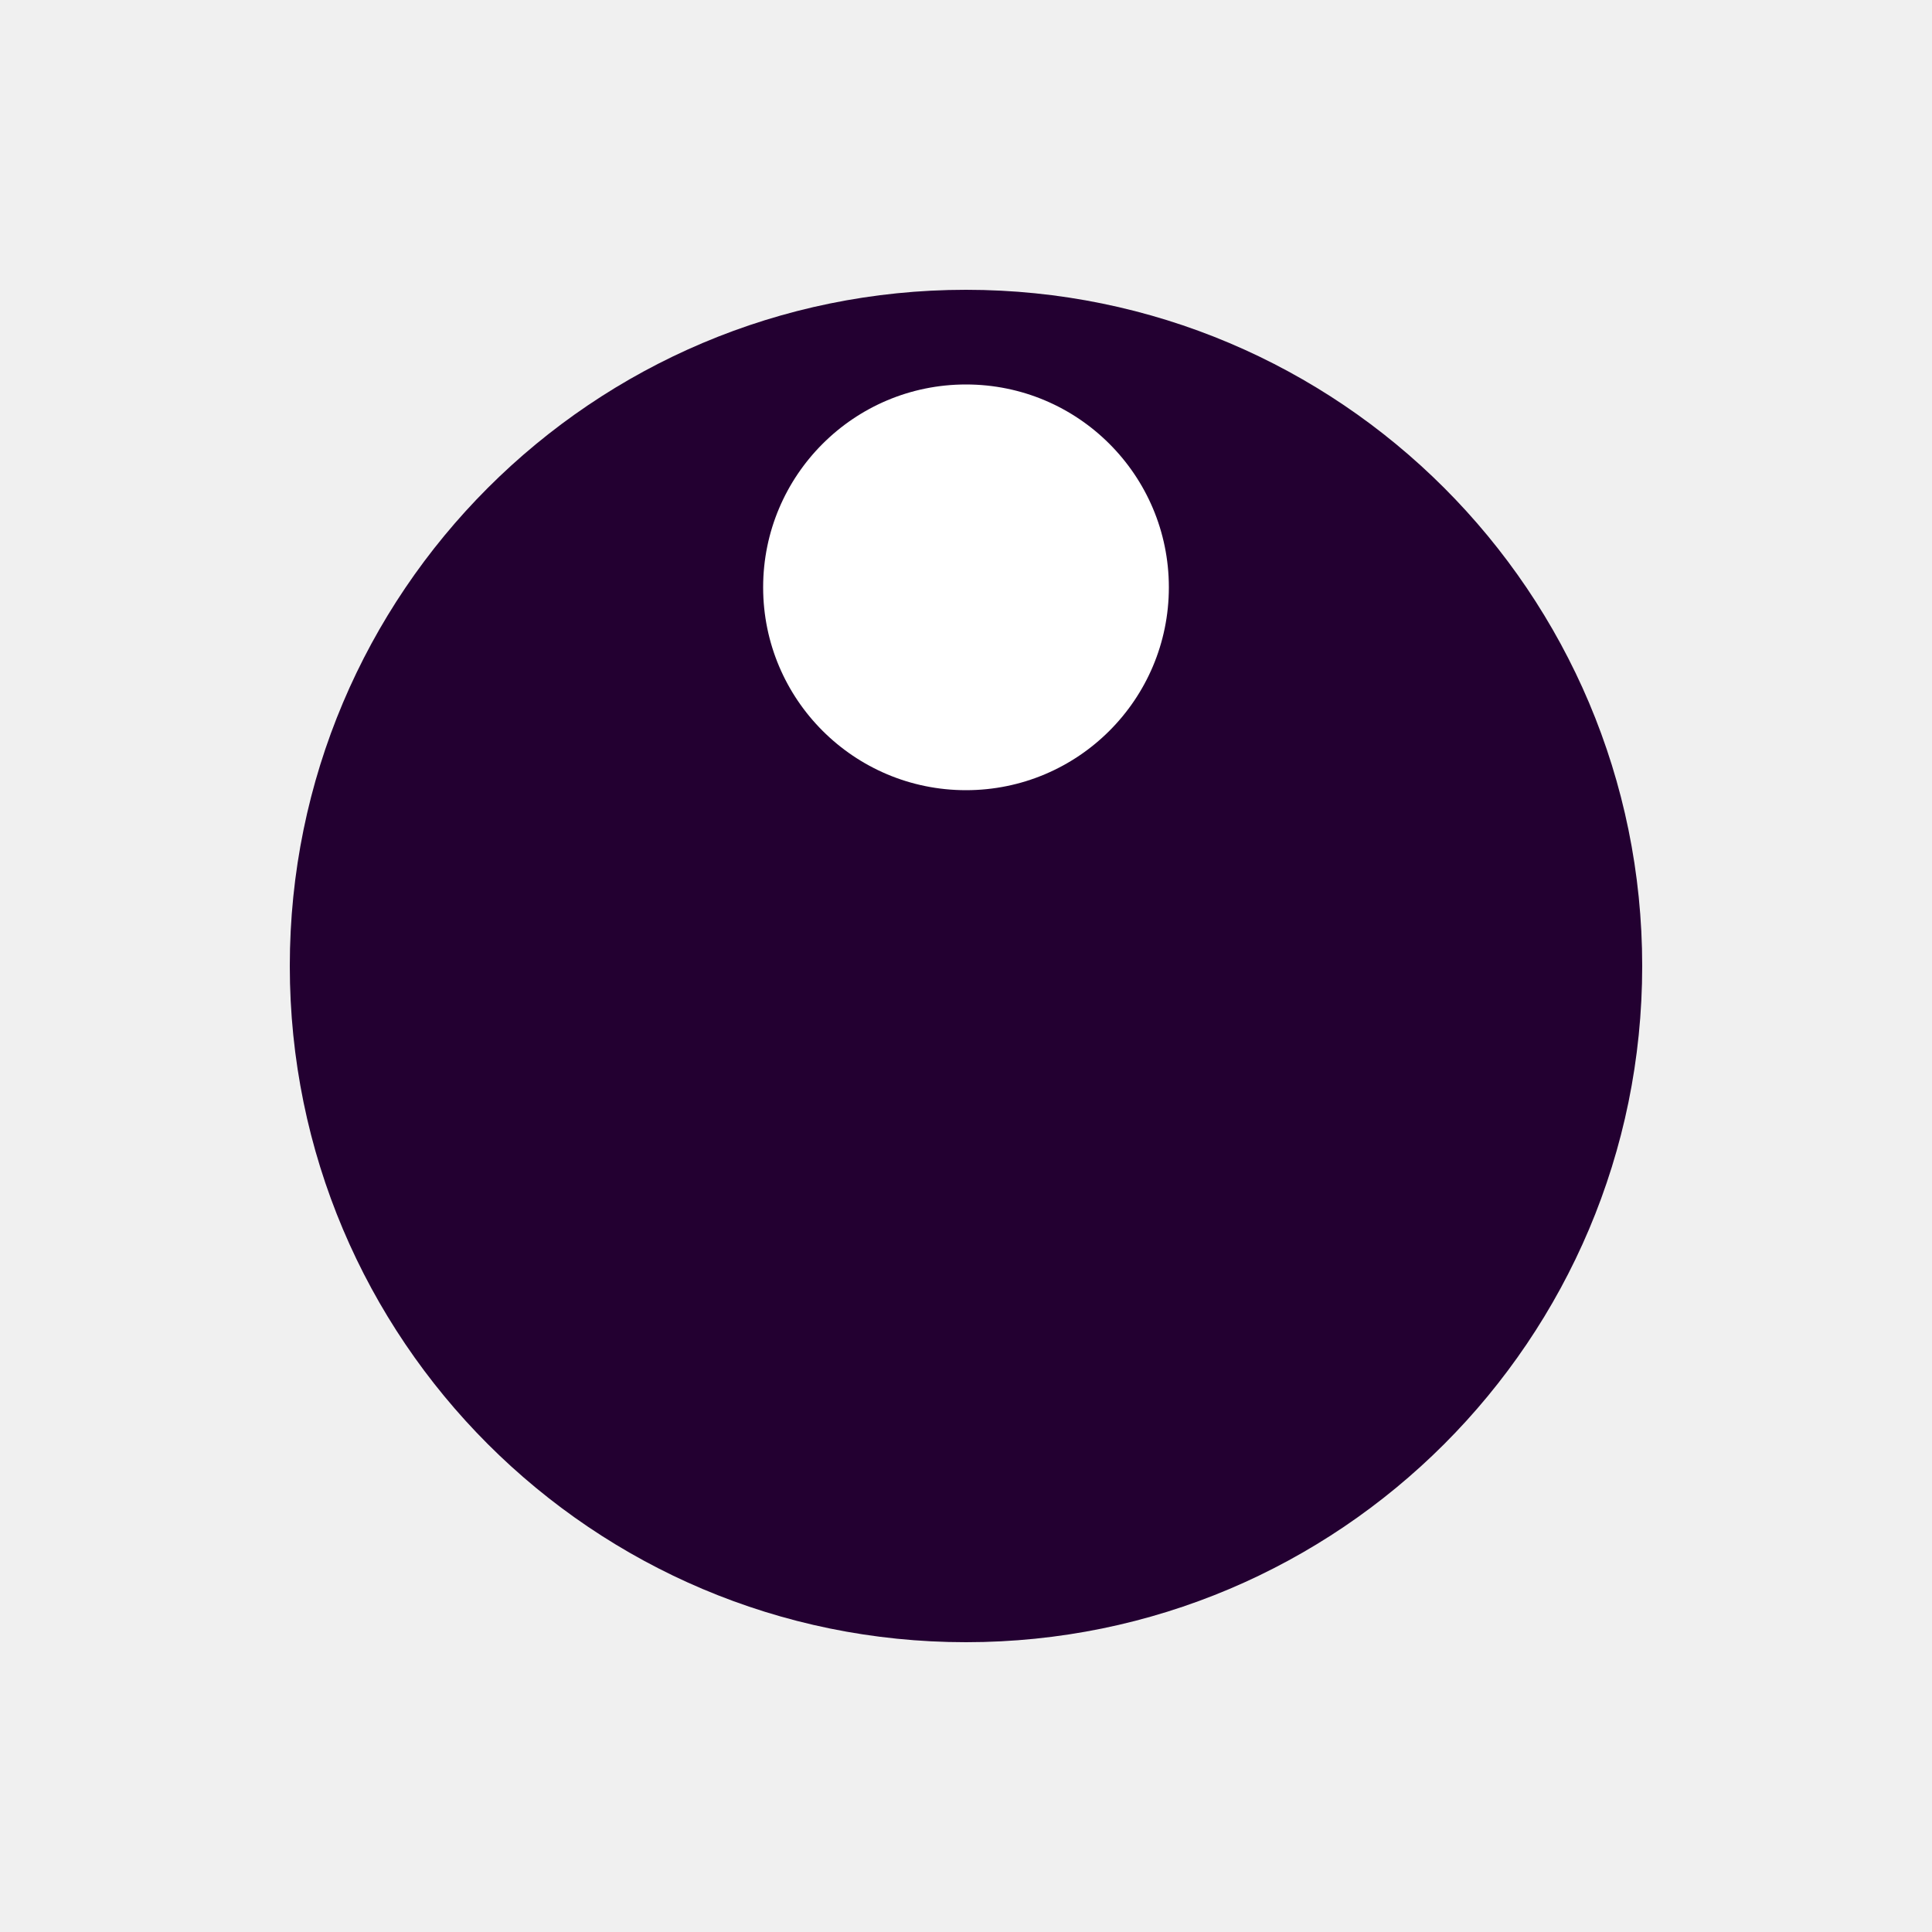
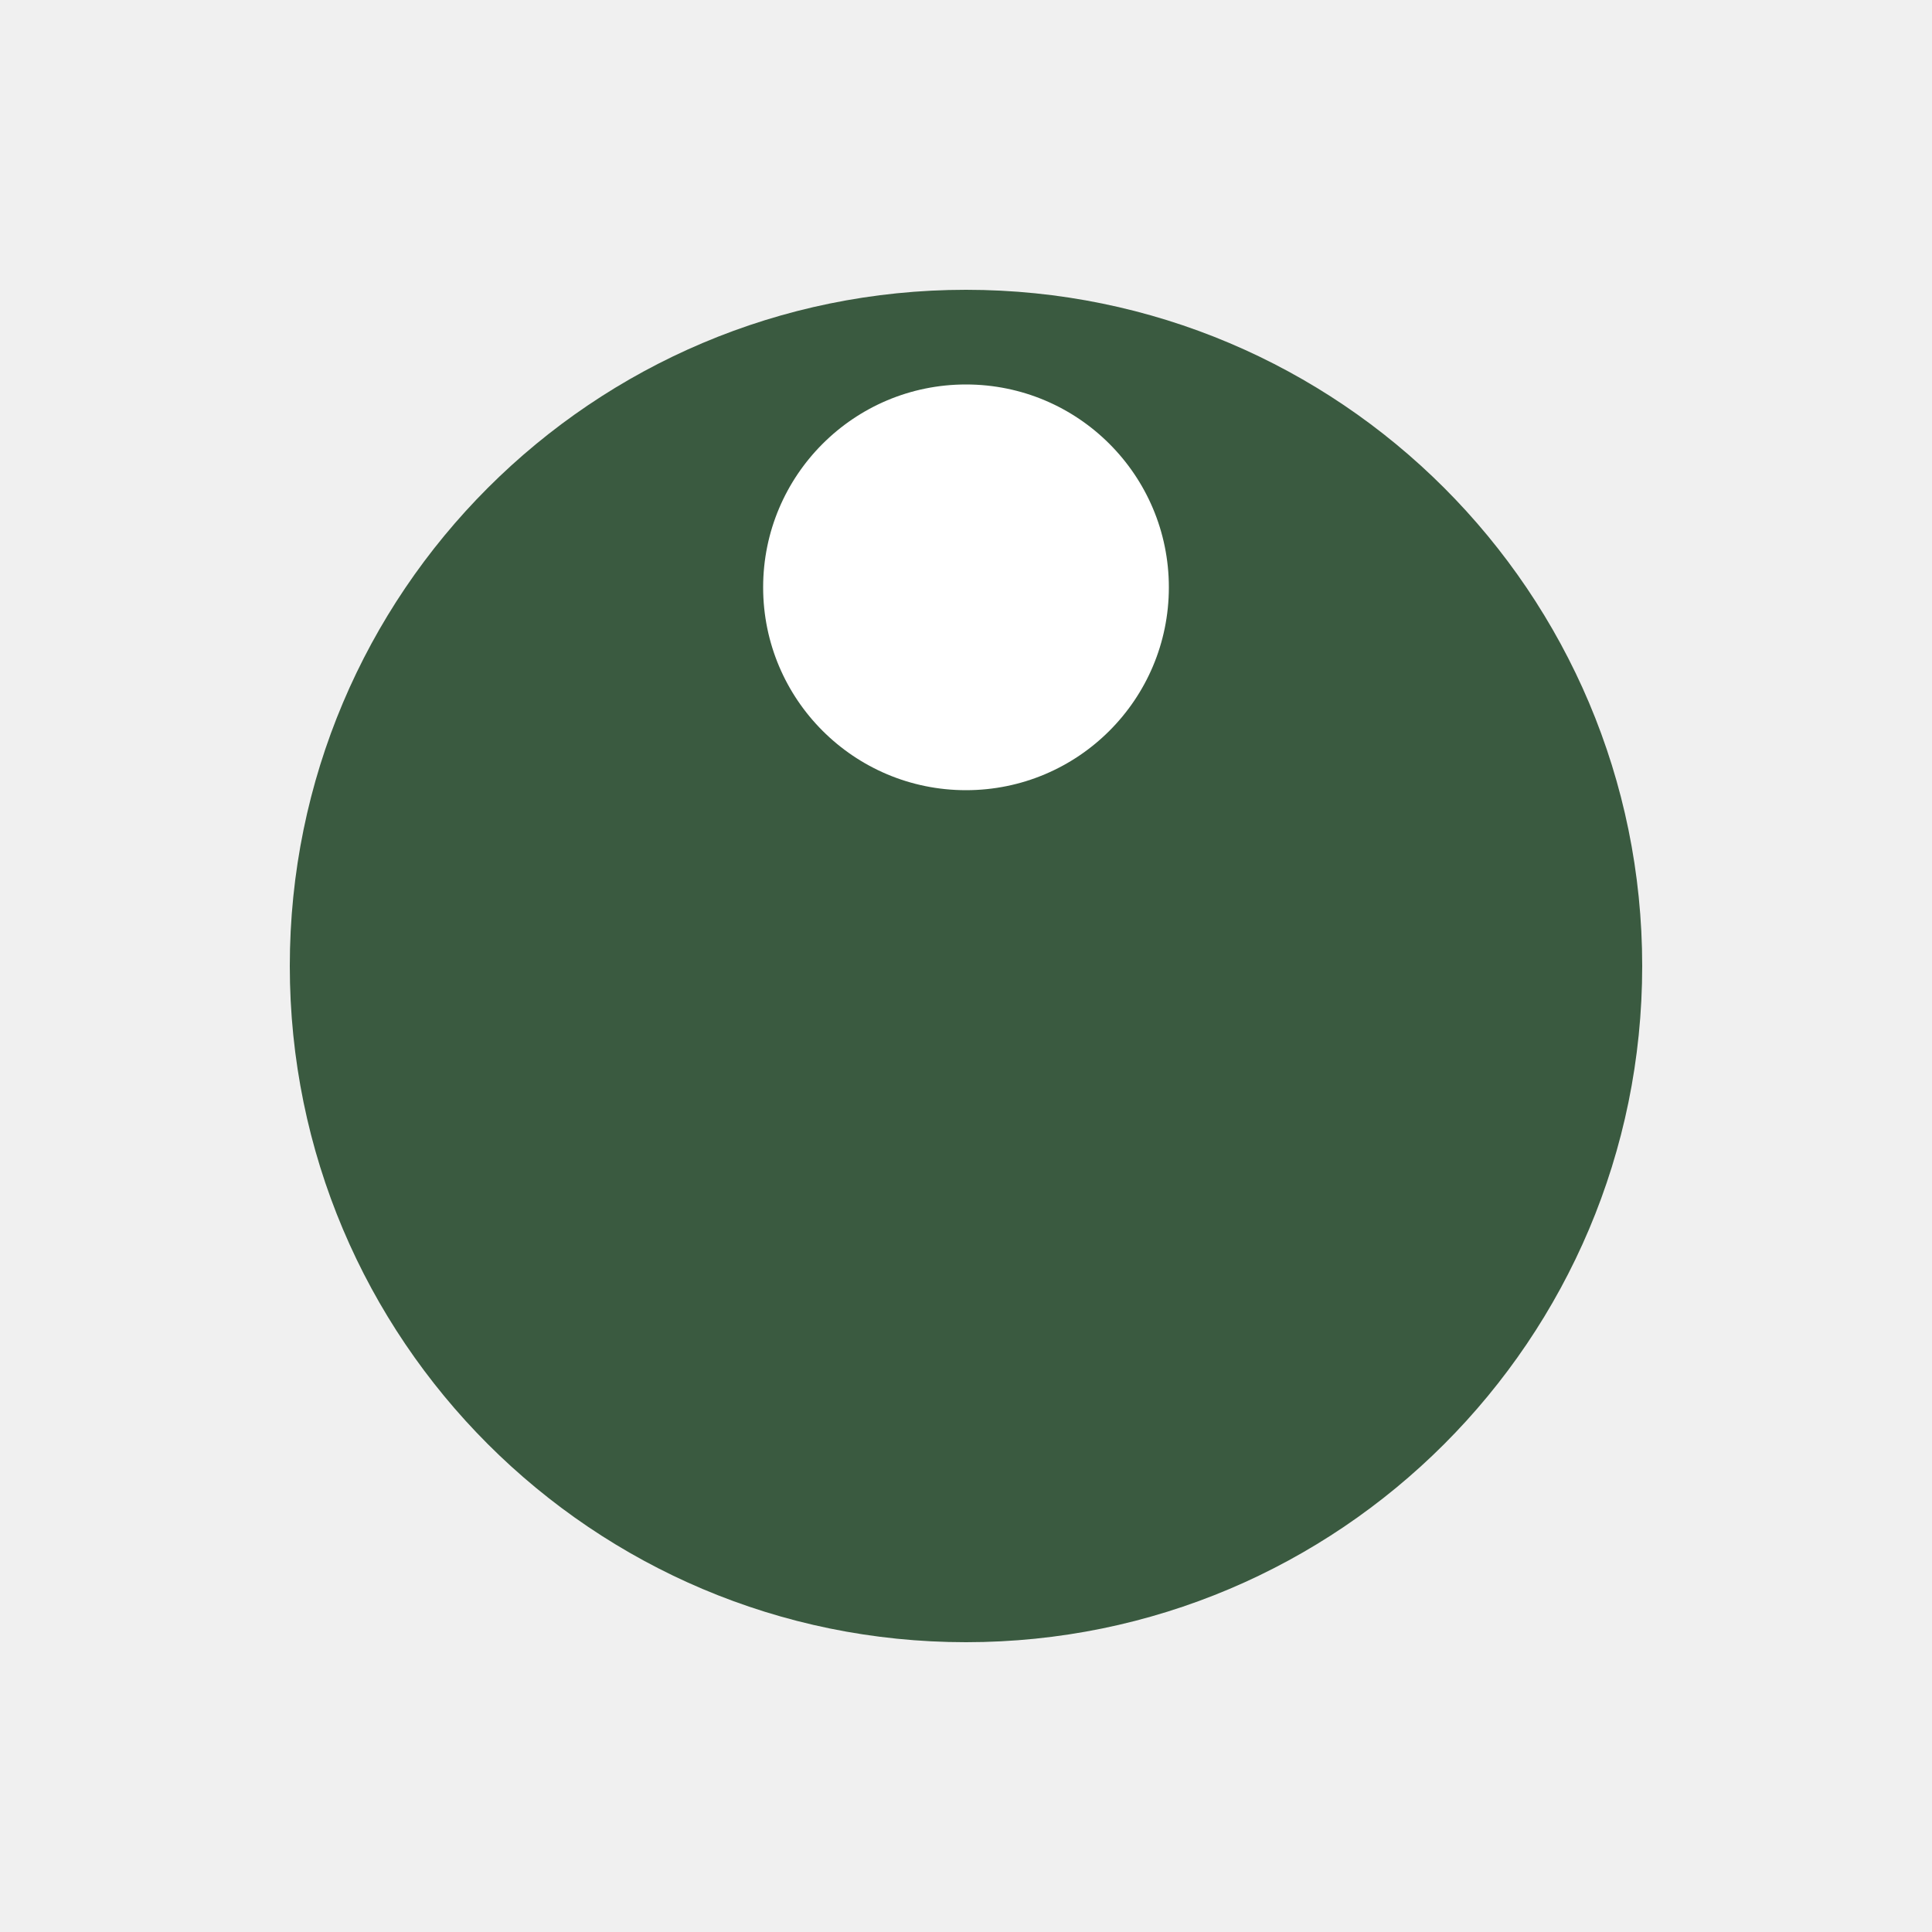
<svg xmlns="http://www.w3.org/2000/svg" style="margin: auto; background: none; display: block; shape-rendering: auto;" width="200px" height="200px" viewBox="0 0 100 100" preserveAspectRatio="xMidYMid">
  <g transform="translate(50,50)">
    <g transform="scale(0.7)">
-       <circle cx="0" cy="0" r="50" fill="#230031" />
+       <circle cx="0" cy="0" r="50" fill="#3a5a40" />
      <circle cx="0" cy="-28" r="15" fill="#ffffff">
        <animateTransform attributeName="transform" type="rotate" dur="1s" repeatCount="indefinite" keyTimes="0;1" values="0 0 0;360 0 0" />
      </circle>
    </g>
  </g>
</svg>
